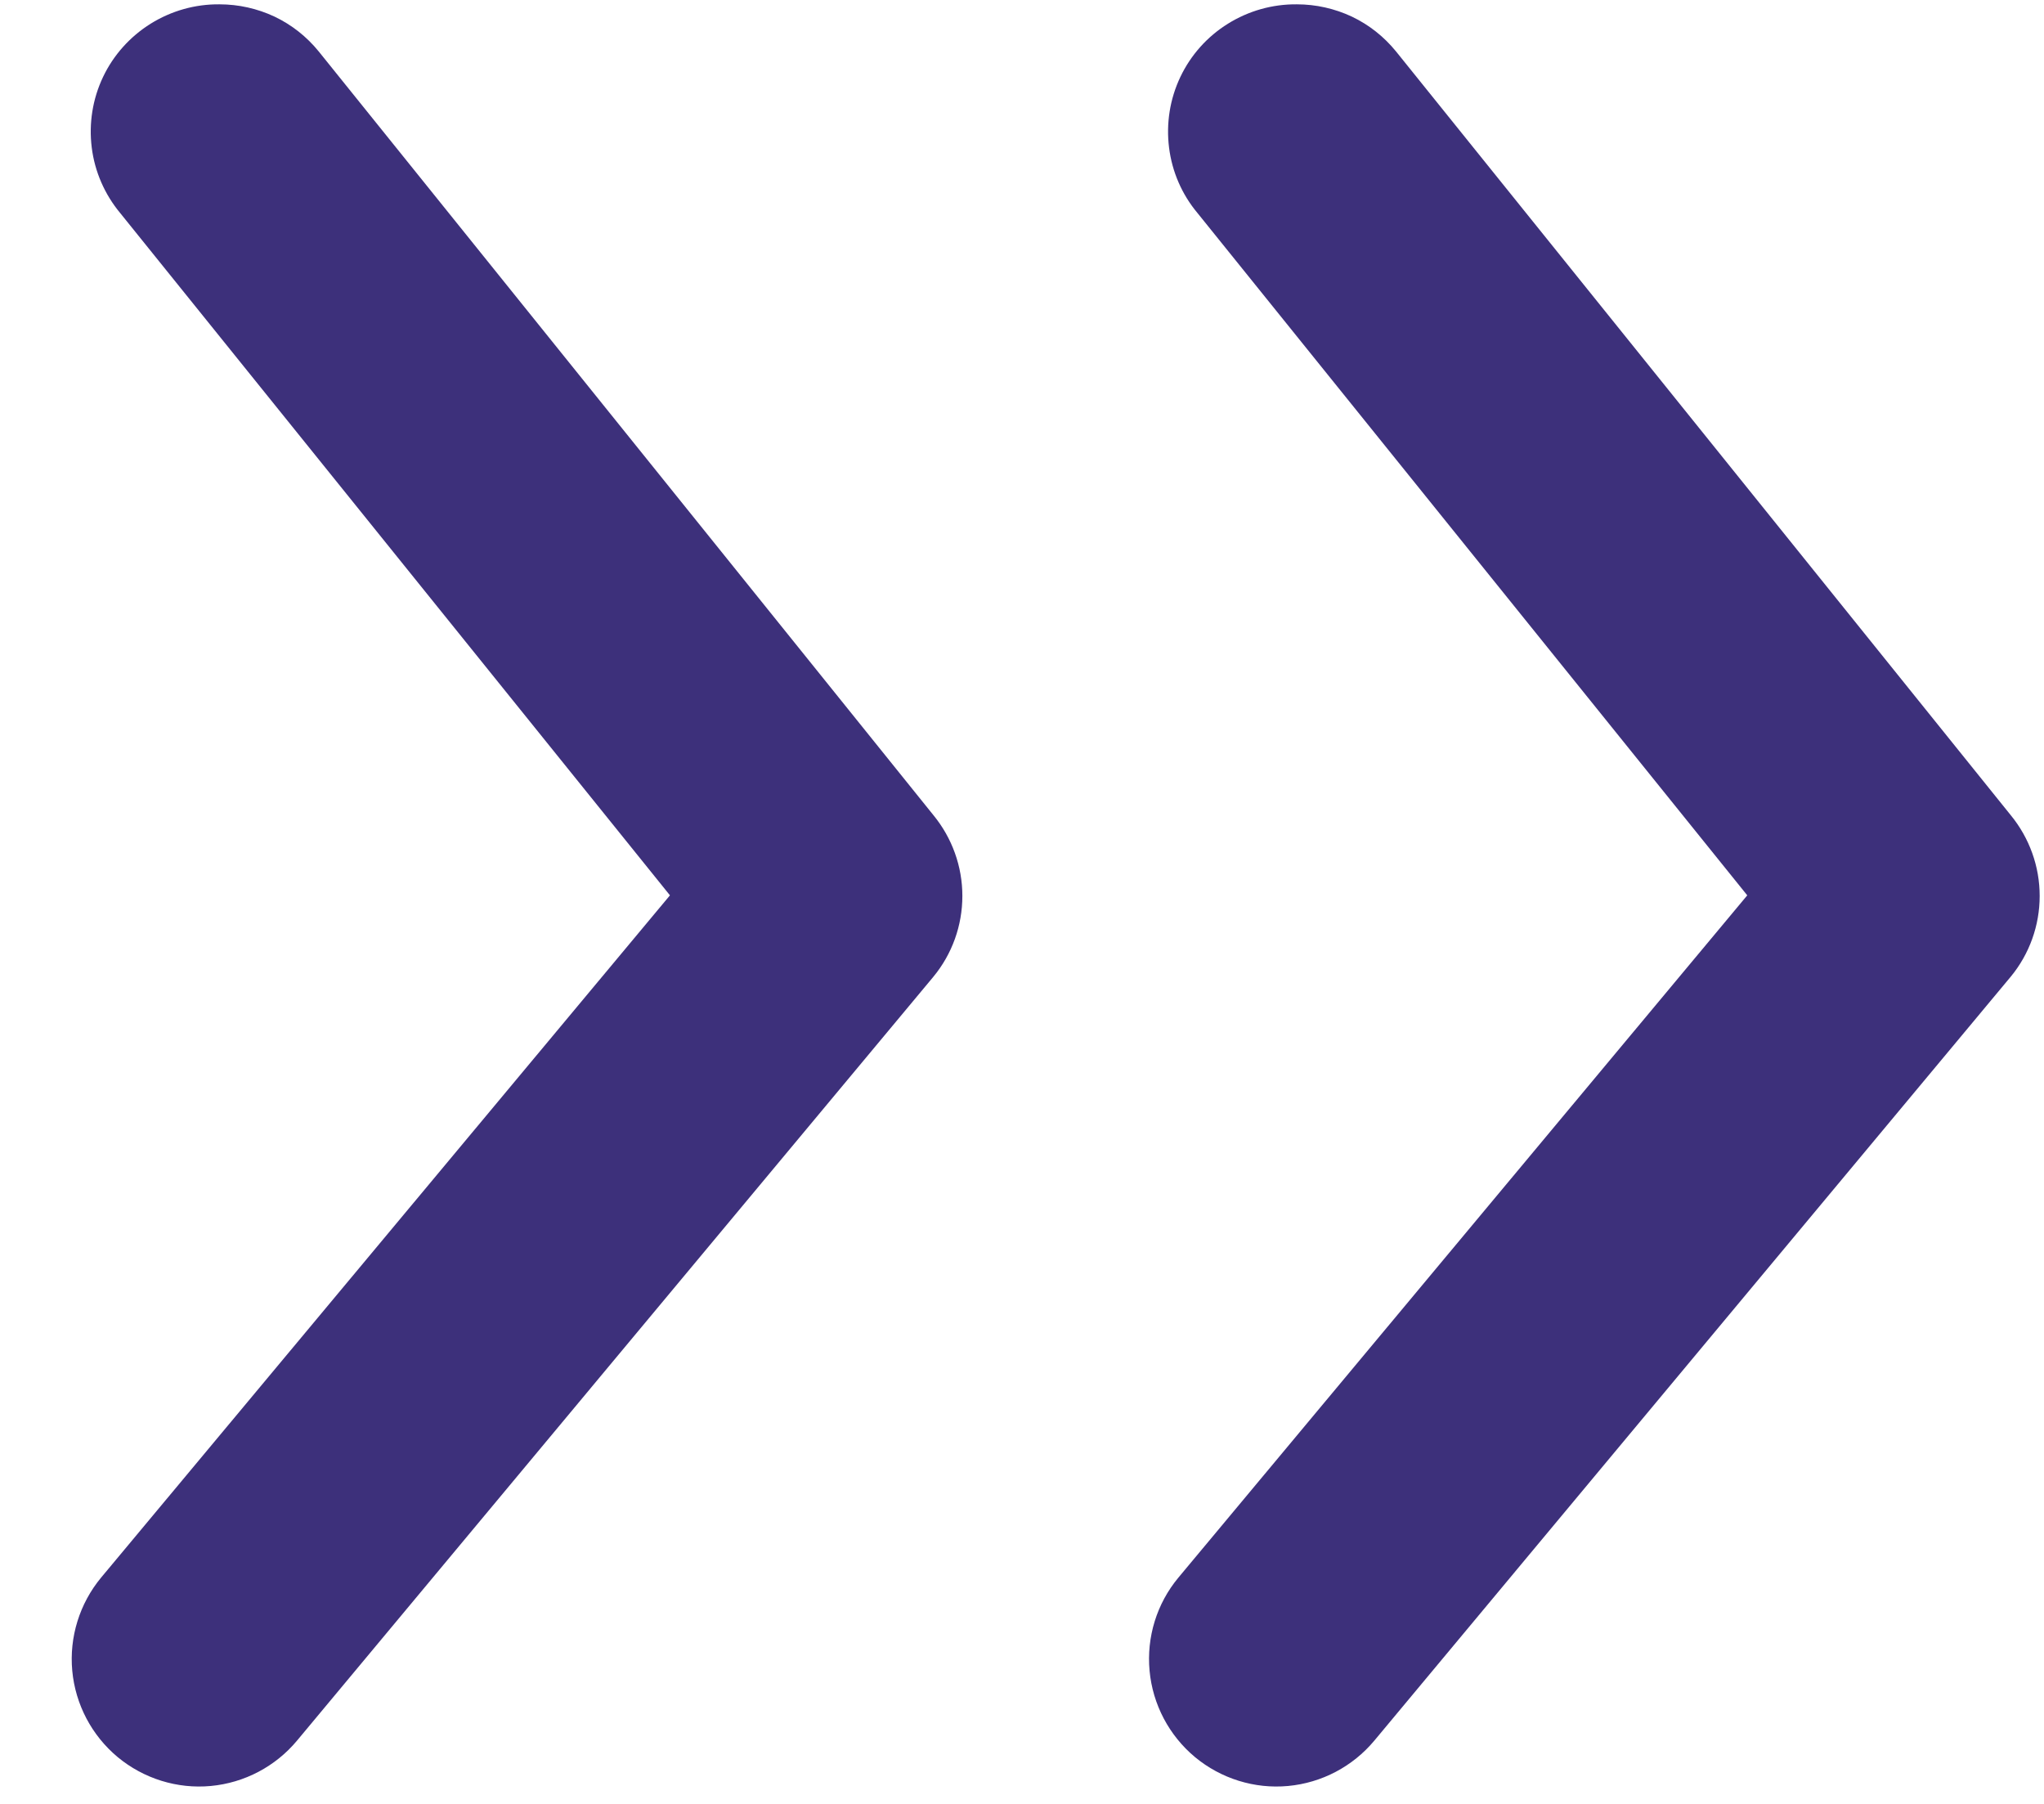
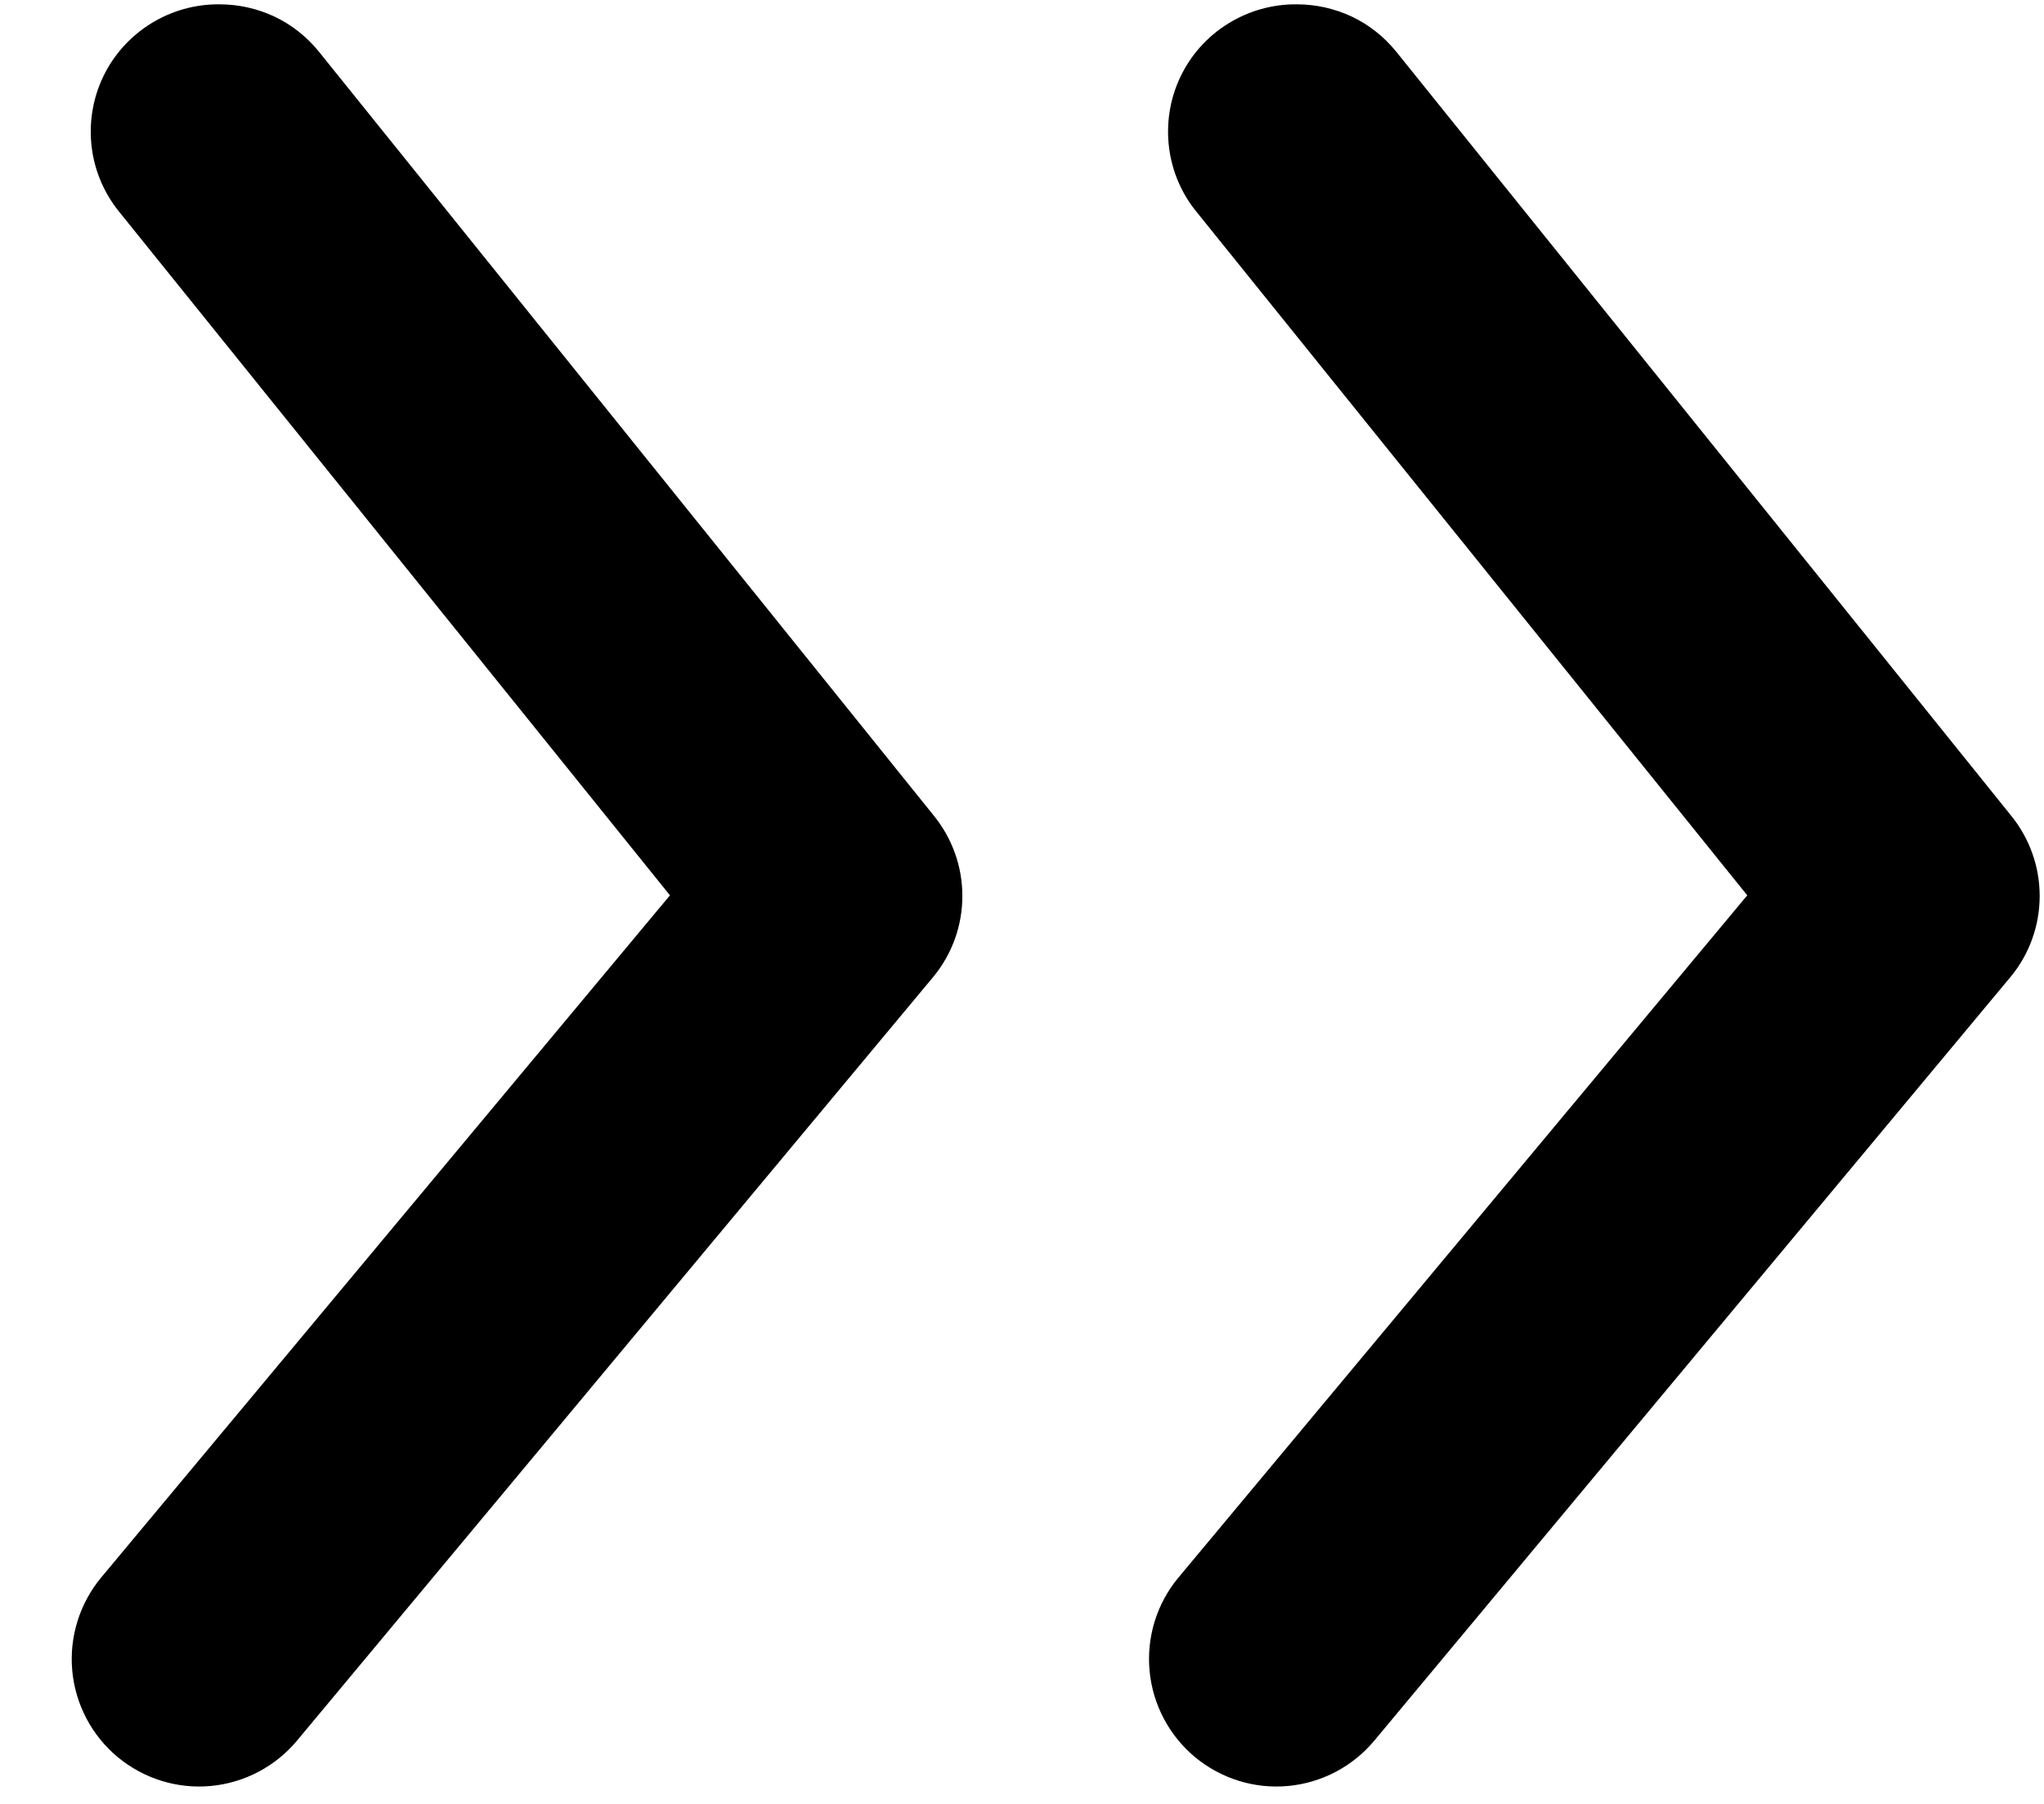
<svg xmlns="http://www.w3.org/2000/svg" width="17" height="15" viewBox="0 0 17 15" fill="none">
-   <path d="M10.786 0.036C10.944 0.036 11.1 0.071 11.243 0.138C11.386 0.206 11.511 0.305 11.611 0.428L16.723 6.778C16.879 6.968 16.964 7.205 16.964 7.45C16.964 7.696 16.879 7.933 16.723 8.122L11.431 14.473C11.251 14.689 10.993 14.825 10.713 14.851C10.434 14.877 10.155 14.79 9.939 14.611C9.723 14.431 9.587 14.173 9.561 13.893C9.535 13.613 9.621 13.334 9.801 13.118L14.532 7.445L9.96 1.772C9.83 1.617 9.748 1.428 9.723 1.227C9.698 1.026 9.73 0.823 9.817 0.64C9.904 0.457 10.041 0.304 10.213 0.197C10.385 0.09 10.583 0.034 10.786 0.036Z" fill="#3D307B" />
-   <path d="M1.825 0.036C1.984 0.036 2.14 0.071 2.283 0.138C2.426 0.206 2.551 0.305 2.651 0.428L7.763 6.778C7.919 6.968 8.004 7.205 8.004 7.45C8.004 7.696 7.919 7.933 7.763 8.122L2.471 14.473C2.291 14.689 2.033 14.825 1.753 14.851C1.474 14.877 1.195 14.79 0.979 14.611C0.763 14.431 0.627 14.173 0.601 13.893C0.575 13.613 0.662 13.334 0.841 13.118L5.572 7.445L1 1.772C0.871 1.617 0.788 1.428 0.763 1.227C0.738 1.026 0.77 0.823 0.857 0.64C0.944 0.457 1.082 0.304 1.253 0.197C1.425 0.09 1.623 0.034 1.825 0.036Z" fill="#3D307B" />
+   <path d="M10.786 0.036C10.944 0.036 11.1 0.071 11.243 0.138C11.386 0.206 11.511 0.305 11.611 0.428L16.723 6.778C16.879 6.968 16.964 7.205 16.964 7.45C16.964 7.696 16.879 7.933 16.723 8.122L11.431 14.473C11.251 14.689 10.993 14.825 10.713 14.851C10.434 14.877 10.155 14.79 9.939 14.611C9.723 14.431 9.587 14.173 9.561 13.893C9.535 13.613 9.621 13.334 9.801 13.118L14.532 7.445L9.96 1.772C9.83 1.617 9.748 1.428 9.723 1.227C9.698 1.026 9.73 0.823 9.817 0.64C9.904 0.457 10.041 0.304 10.213 0.197C10.385 0.09 10.583 0.034 10.786 0.036Z" fill="currentColor" />
+   <path d="M1.825 0.036C1.984 0.036 2.14 0.071 2.283 0.138C2.426 0.206 2.551 0.305 2.651 0.428L7.763 6.778C7.919 6.968 8.004 7.205 8.004 7.45C8.004 7.696 7.919 7.933 7.763 8.122L2.471 14.473C2.291 14.689 2.033 14.825 1.753 14.851C1.474 14.877 1.195 14.79 0.979 14.611C0.763 14.431 0.627 14.173 0.601 13.893C0.575 13.613 0.662 13.334 0.841 13.118L5.572 7.445L1 1.772C0.871 1.617 0.788 1.428 0.763 1.227C0.738 1.026 0.77 0.823 0.857 0.64C0.944 0.457 1.082 0.304 1.253 0.197C1.425 0.09 1.623 0.034 1.825 0.036Z" fill="currentColor" />
</svg>
